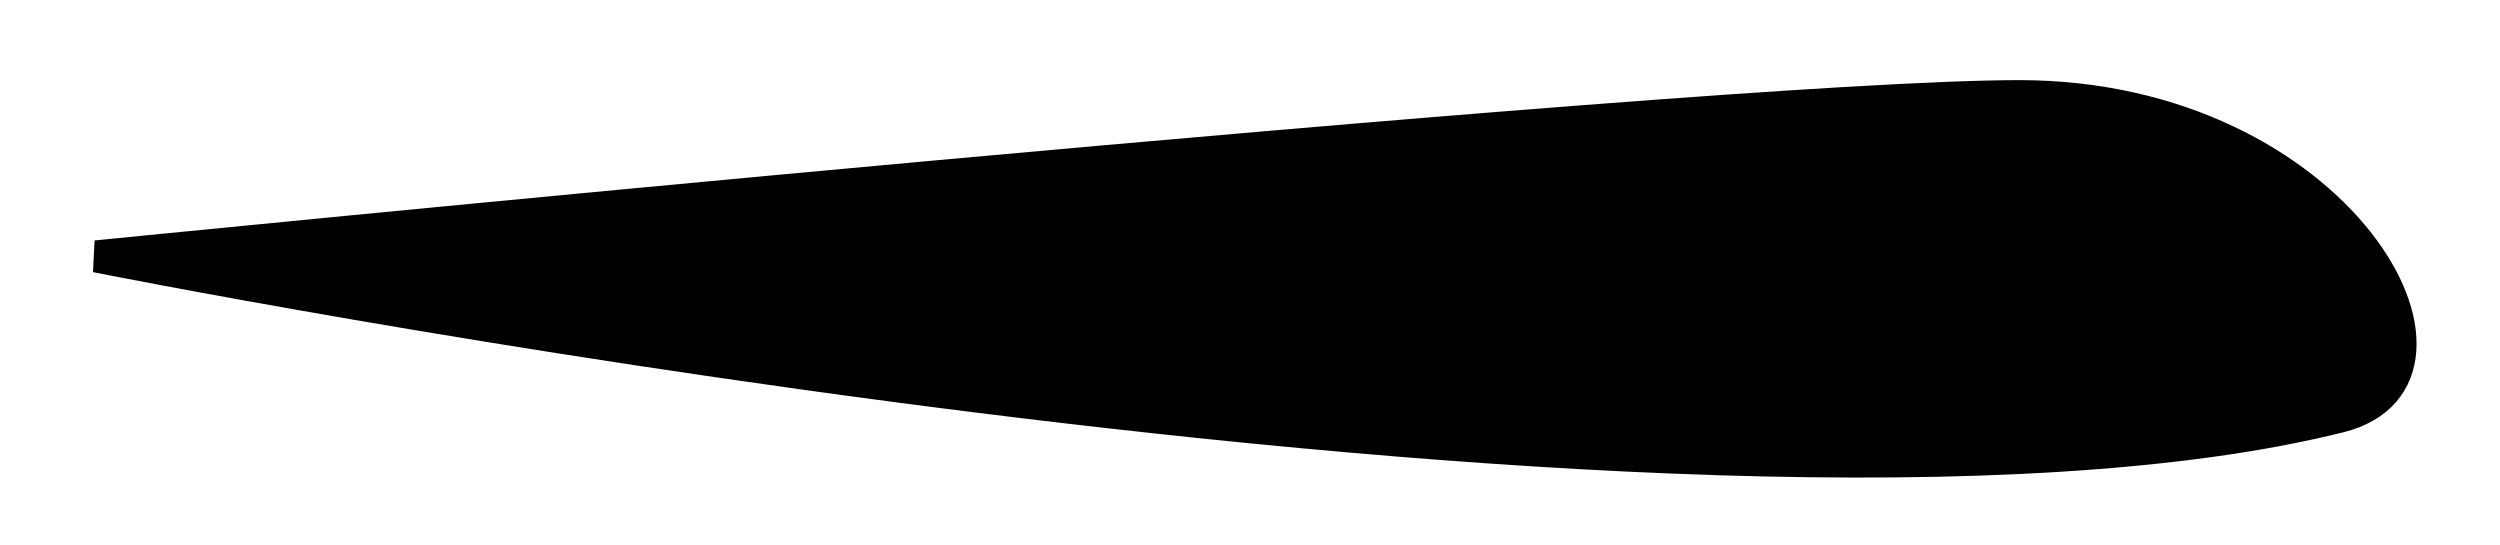
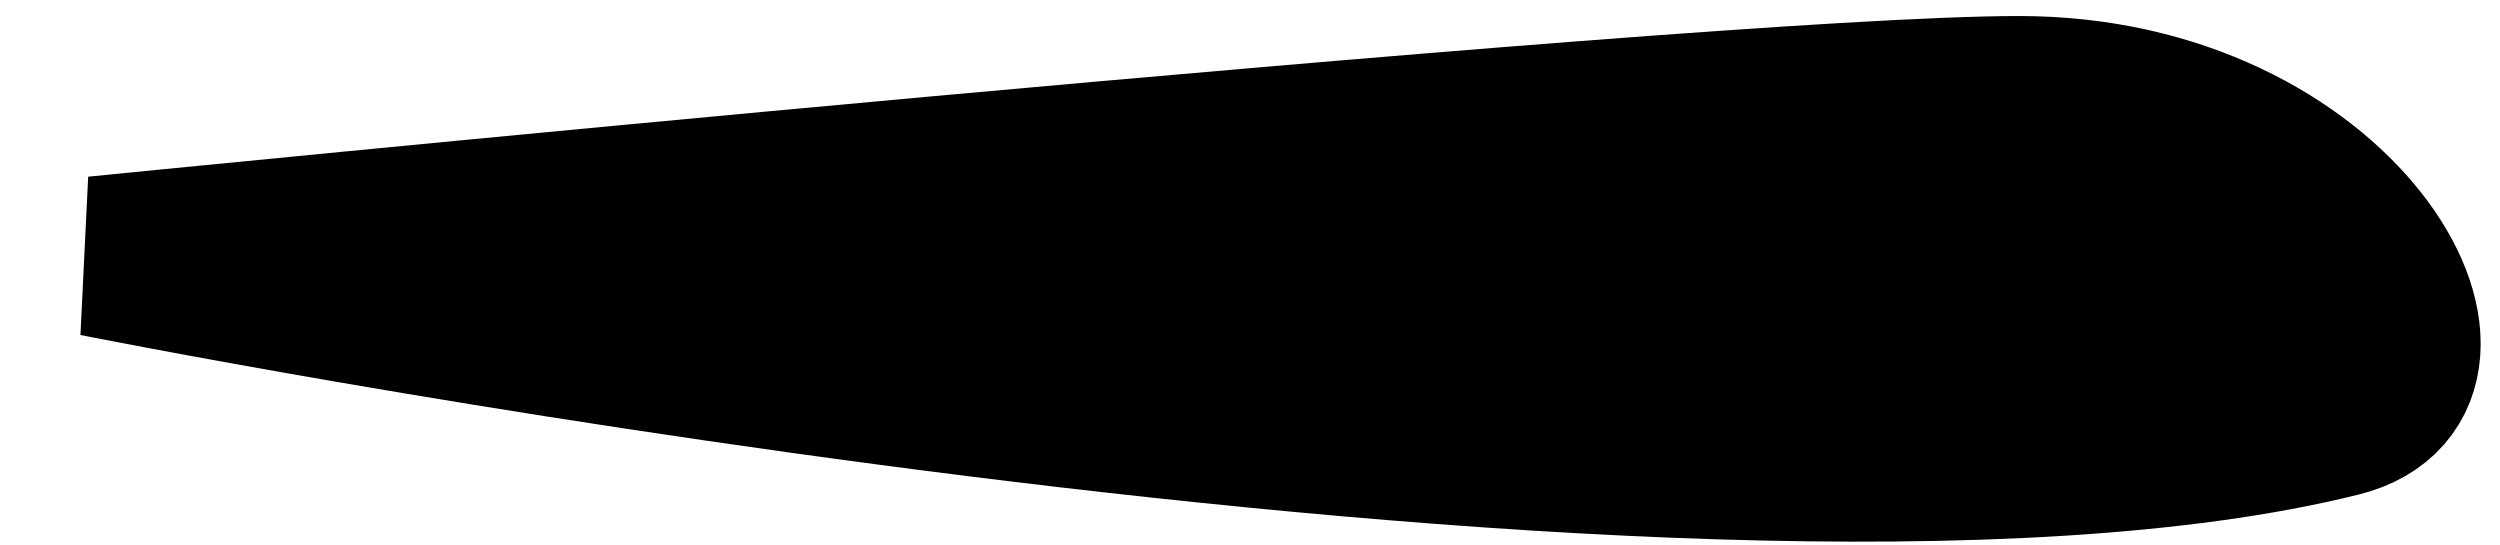
<svg xmlns="http://www.w3.org/2000/svg" viewBox="0 0 78 17" width="78" height="17">
-   <path id="eyebrow3" d="M73 13C77.85 11.79 73 3 63 3C53 3 3 8 3 8C3 8 53 18 73 13Z" fill="$[hairColor]" stroke="#000" stroke-width="1" />
+   <path id="eyebrow3" d="M73 13C77.85 11.79 73 3 63 3C53 3 3 8 3 8C3 8 53 18 73 13Z" fill="$[hairColor]" stroke="#000" stroke-width="5" />
</svg>
